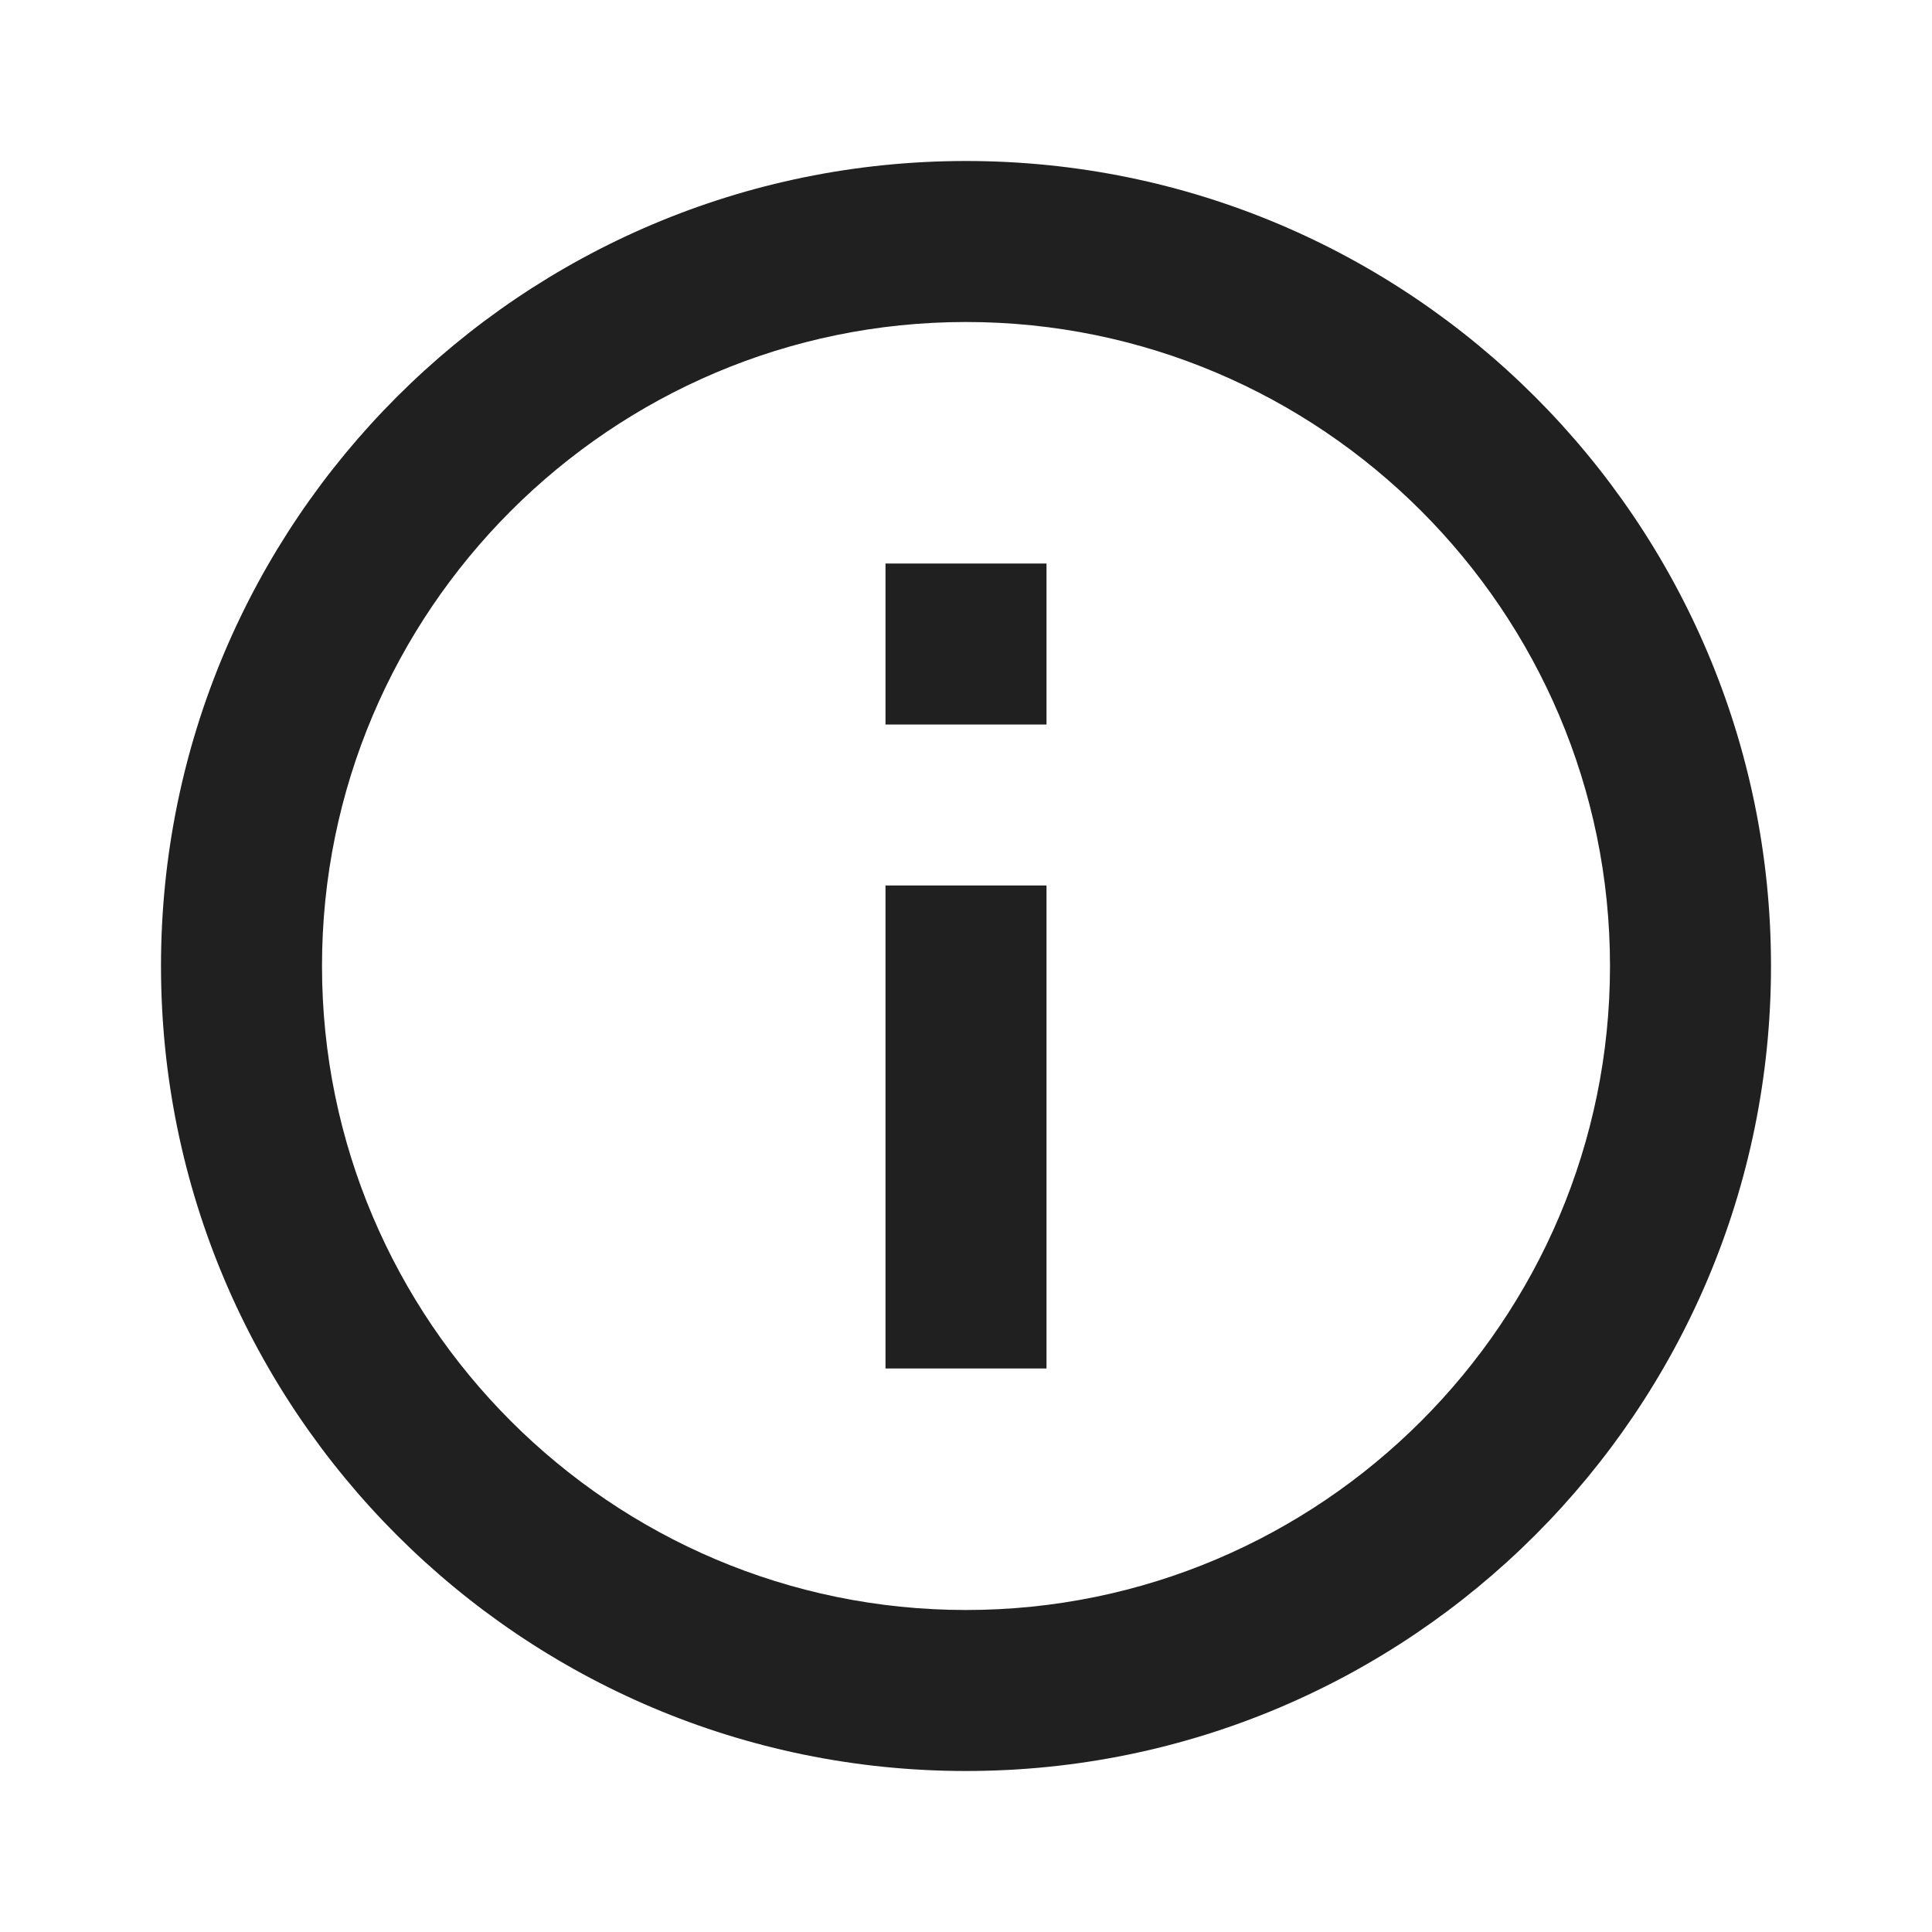
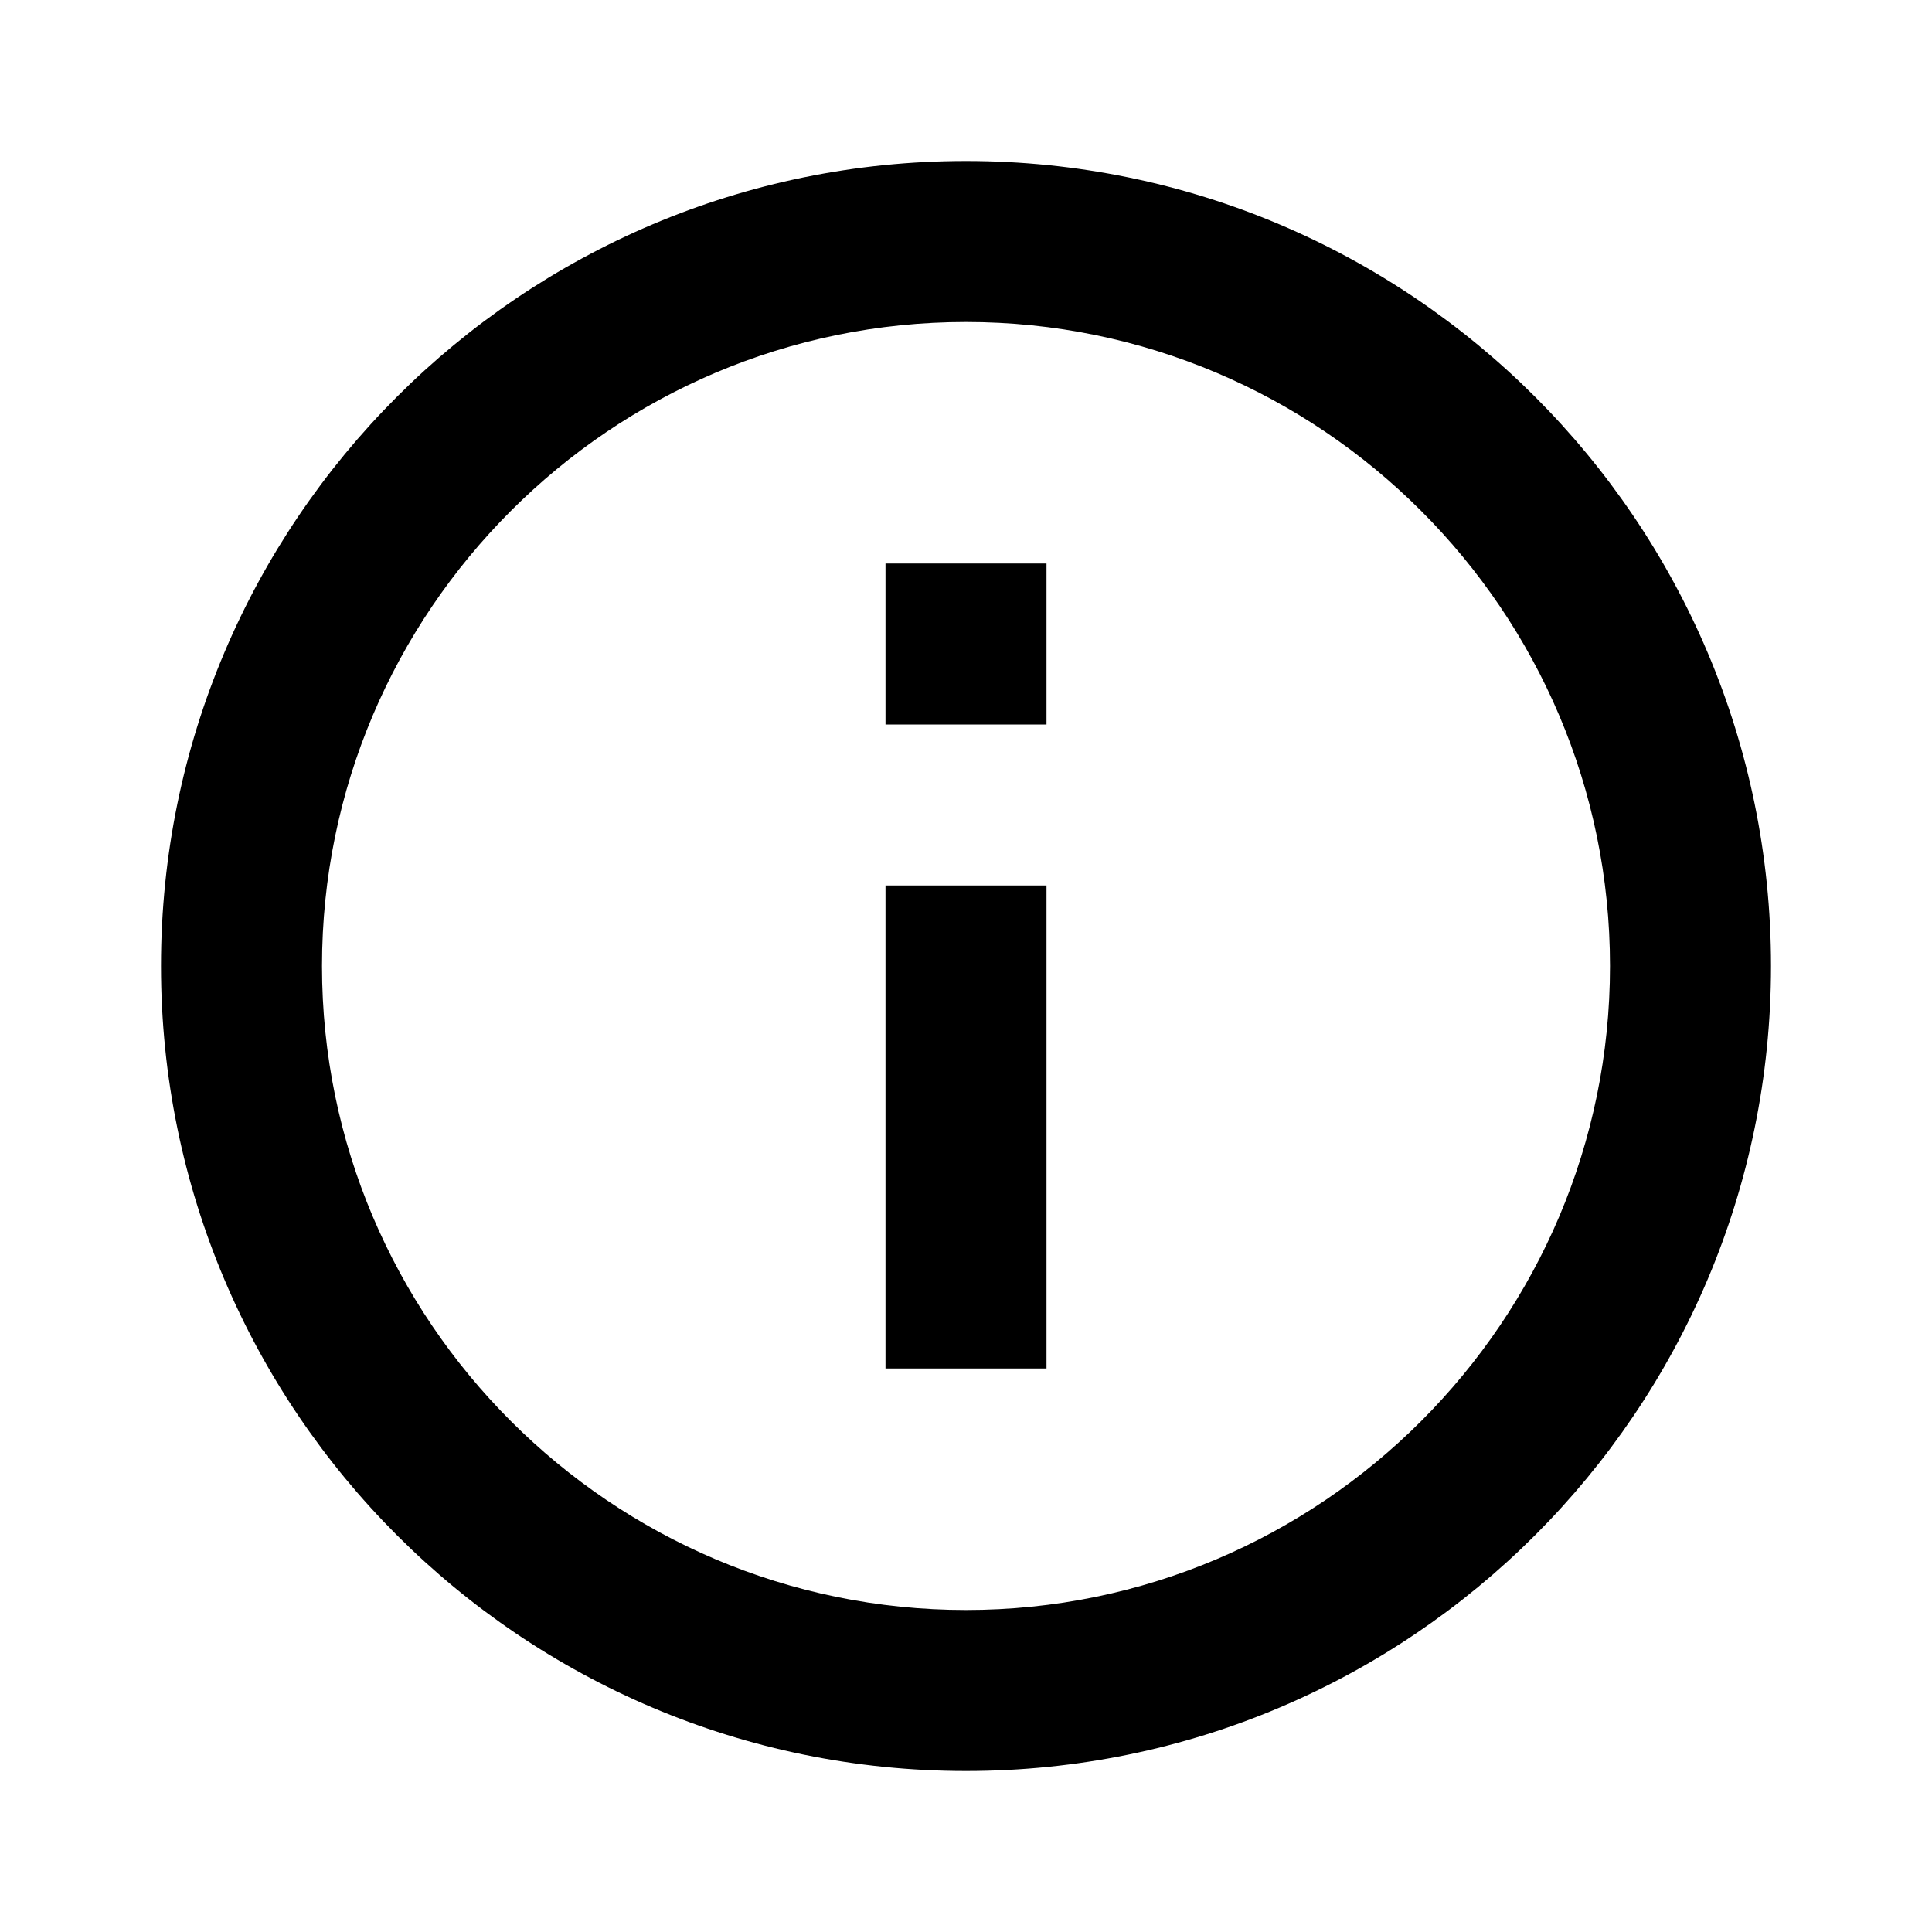
- <svg xmlns="http://www.w3.org/2000/svg" width="24" height="24" viewBox="0 0 24 24" fill="none">
-   <path d="M11 7H13V9H11V7ZM11 11H13V17H11V11ZM12 2C6.48 2 2 6.48 2 12C2 17.52 6.48 22 12 22C17.52 22 22 17.52 22 12C22 6.48 17.52 2 12 2ZM12 20C7.59 20 4 16.41 4 12C4 7.59 7.59 4 12 4C16.41 4 20 7.59 20 12C20 16.41 16.41 20 12 20Z" fill="#202020" />
+ <svg xmlns="http://www.w3.org/2000/svg" viewBox="0 0 24 24">
+   <path d="M11 7H13V9H11V7ZM11 11H13V17H11V11ZM12 2C6.48 2 2 6.48 2 12C2 17.52 6.48 22 12 22C17.52 22 22 17.52 22 12C22 6.48 17.52 2 12 2ZM12 20C7.59 20 4 16.41 4 12C4 7.59 7.59 4 12 4C16.41 4 20 7.59 20 12C20 16.41 16.41 20 12 20Z" />
</svg>
